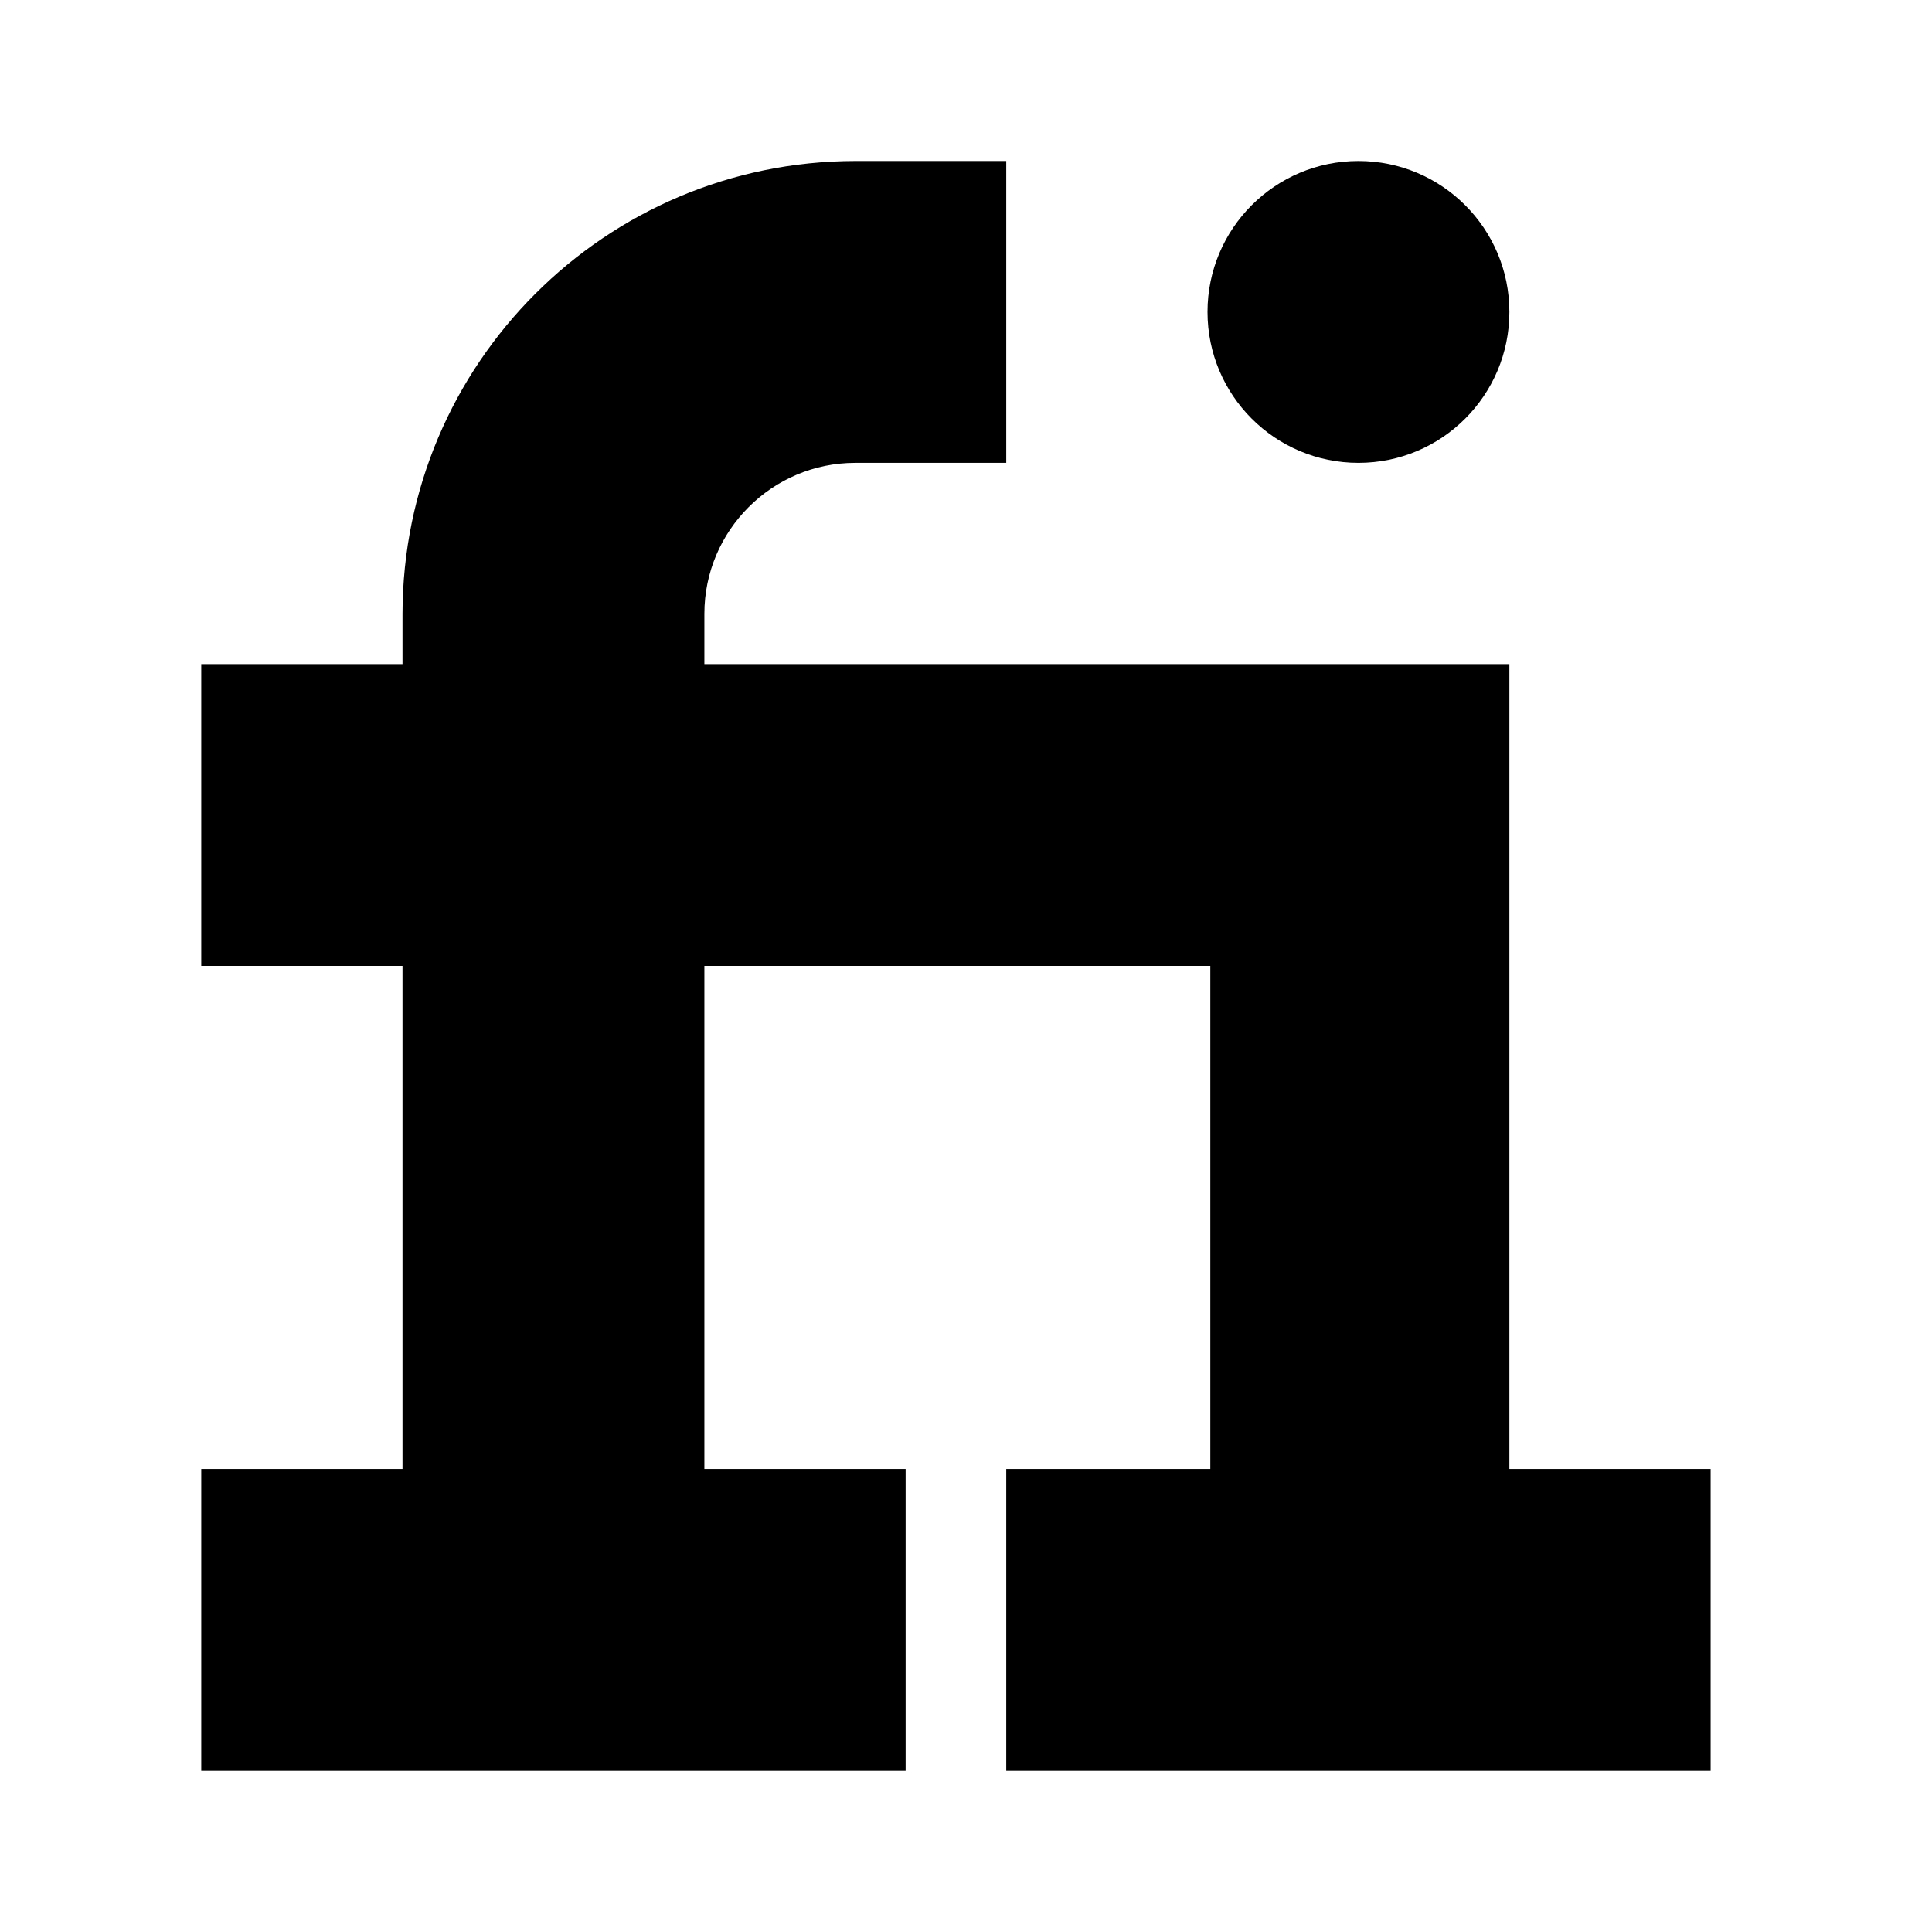
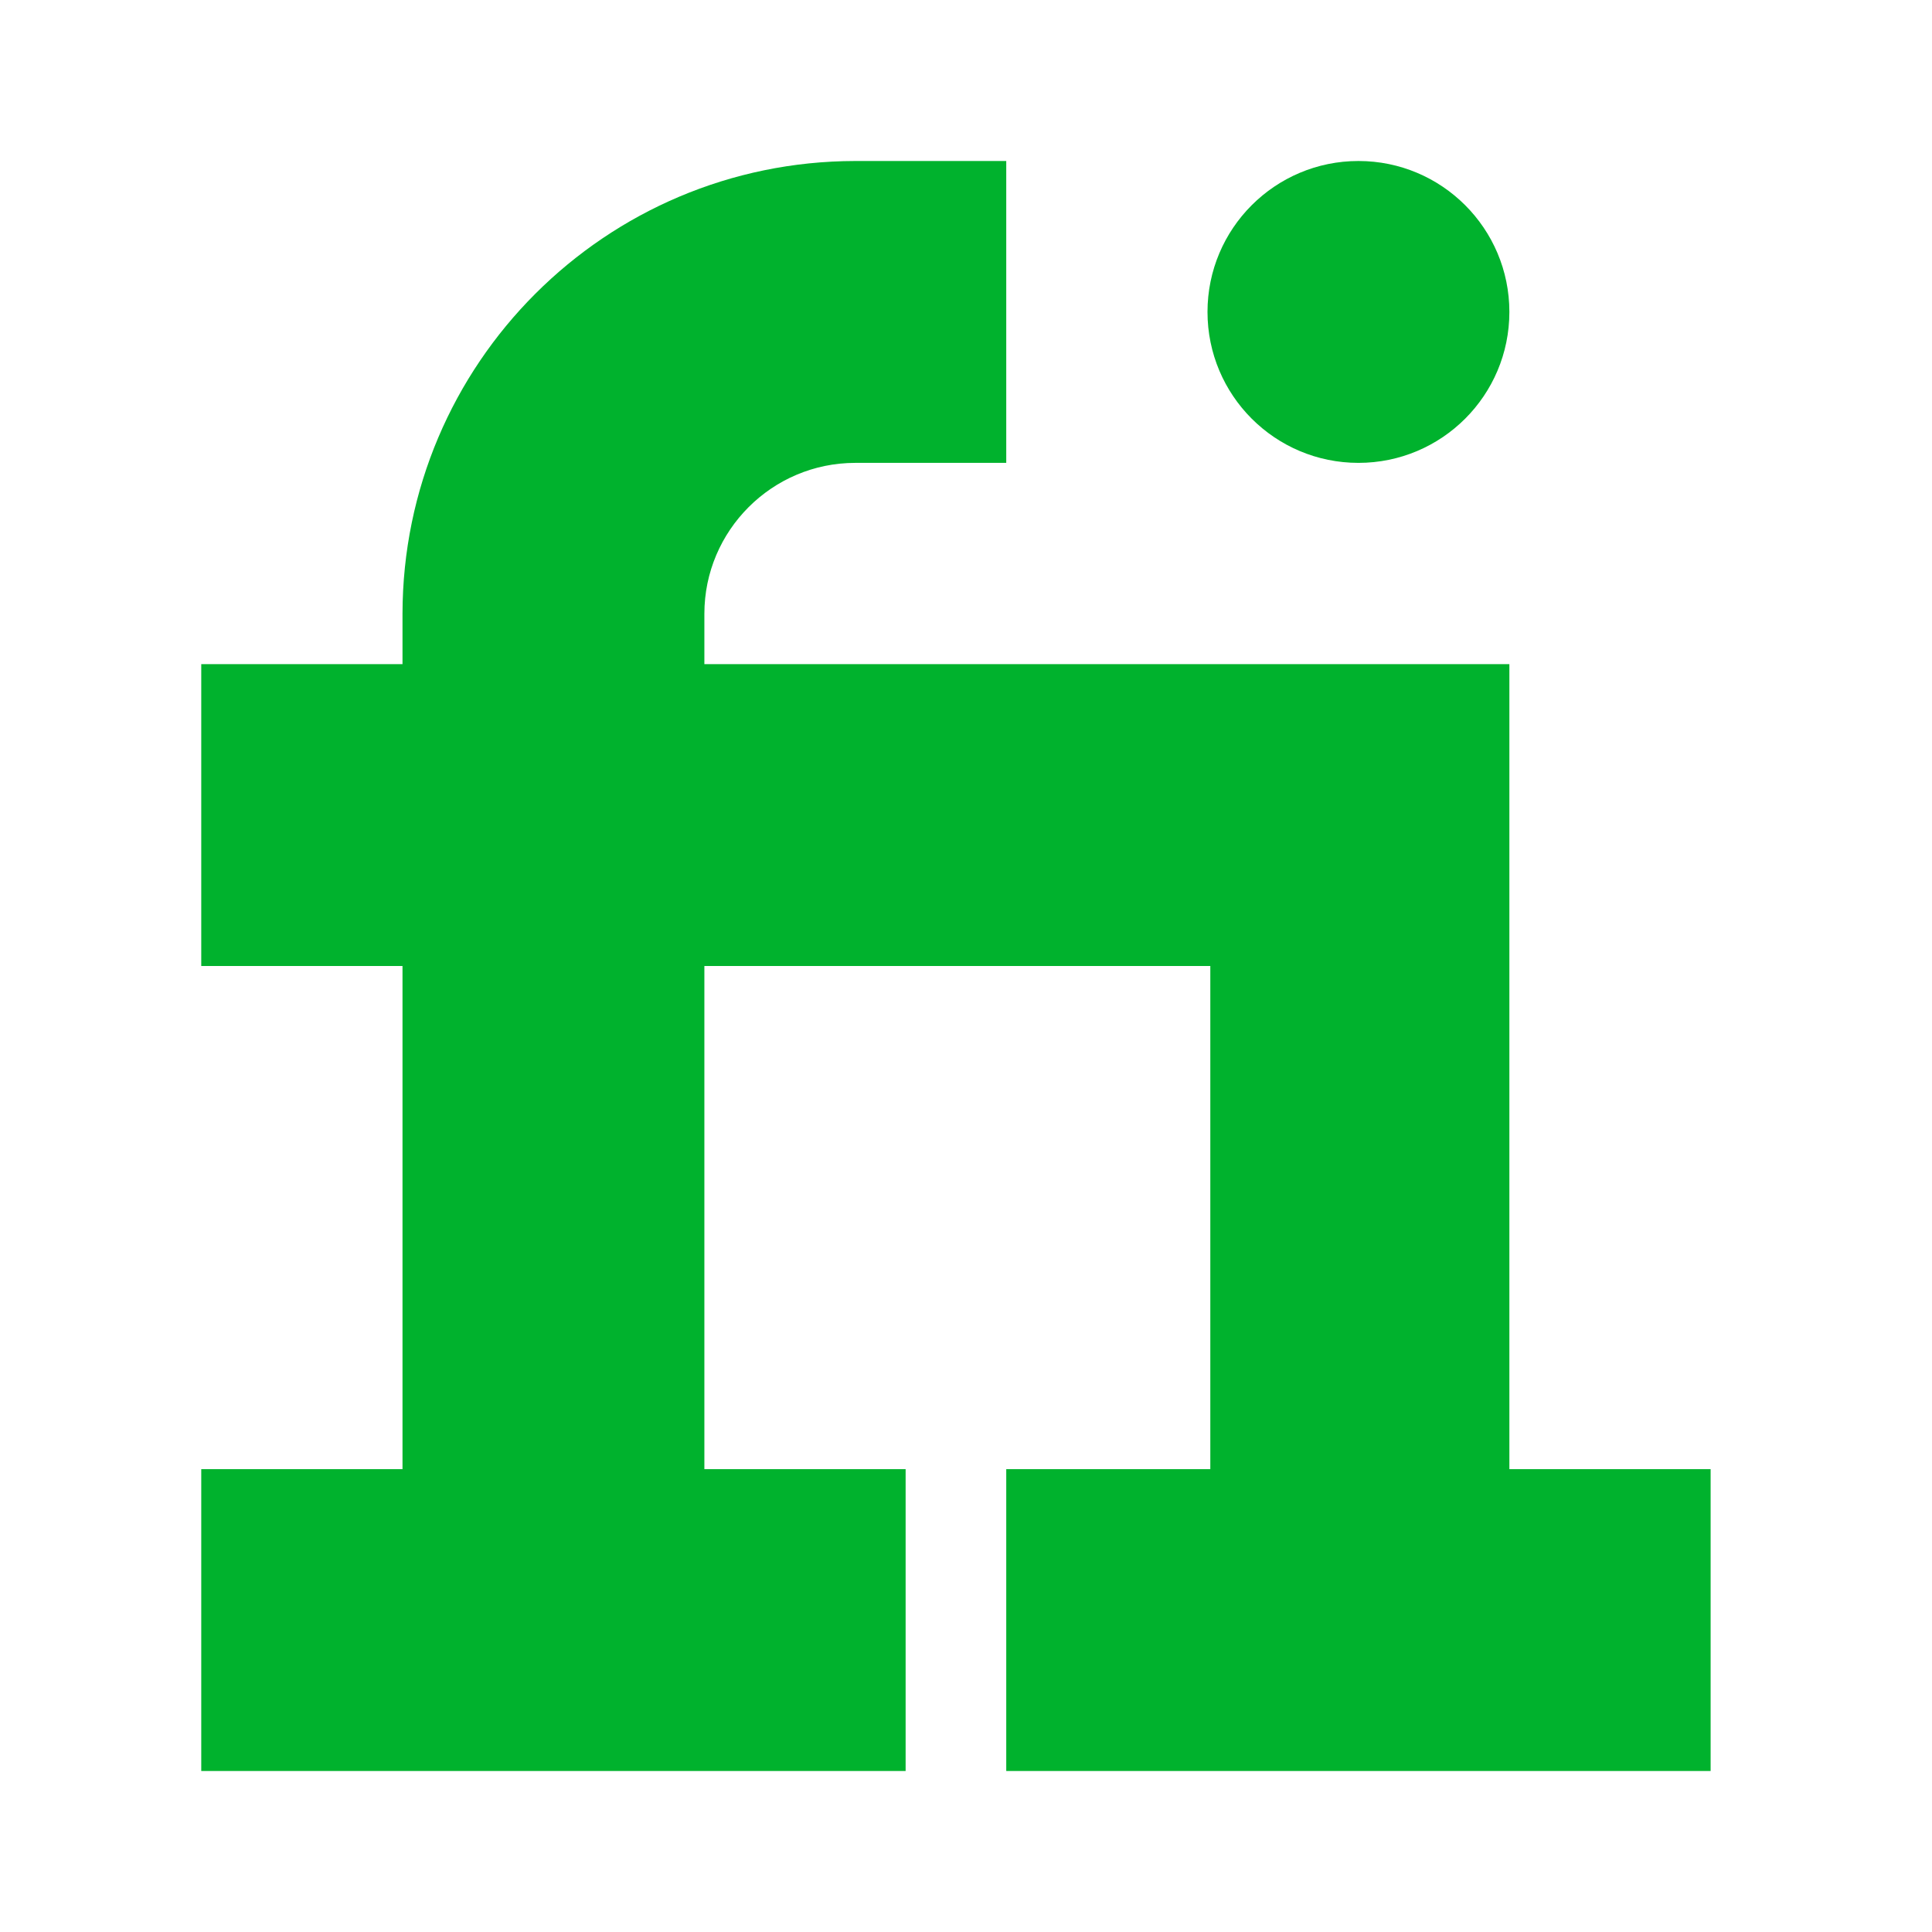
- <svg xmlns="http://www.w3.org/2000/svg" fill="#000000" width="800px" height="800px" viewBox="-2.5 -2 24 24" preserveAspectRatio="xMinYMin" class="jam jam-fiverr">
+ <svg xmlns="http://www.w3.org/2000/svg" fill="#00b22d" width="800px" height="800px" viewBox="-2.5 -2 24 24" preserveAspectRatio="xMinYMin" class="jam jam-fiverr">
  <path d="M16.25 16.25v-10h-10v-.625c0-1.034.841-1.875 1.875-1.875H10V0H8.125A5.632 5.632 0 0 0 2.5 5.625v.625H0V10h2.5v6.25H0V20h8.75v-3.75h-2.5V10h6.285v6.25H10V20h8.75v-3.75h-2.5z" />
  <circle cx="14.375" cy="1.875" r="1.875" />
</svg>
